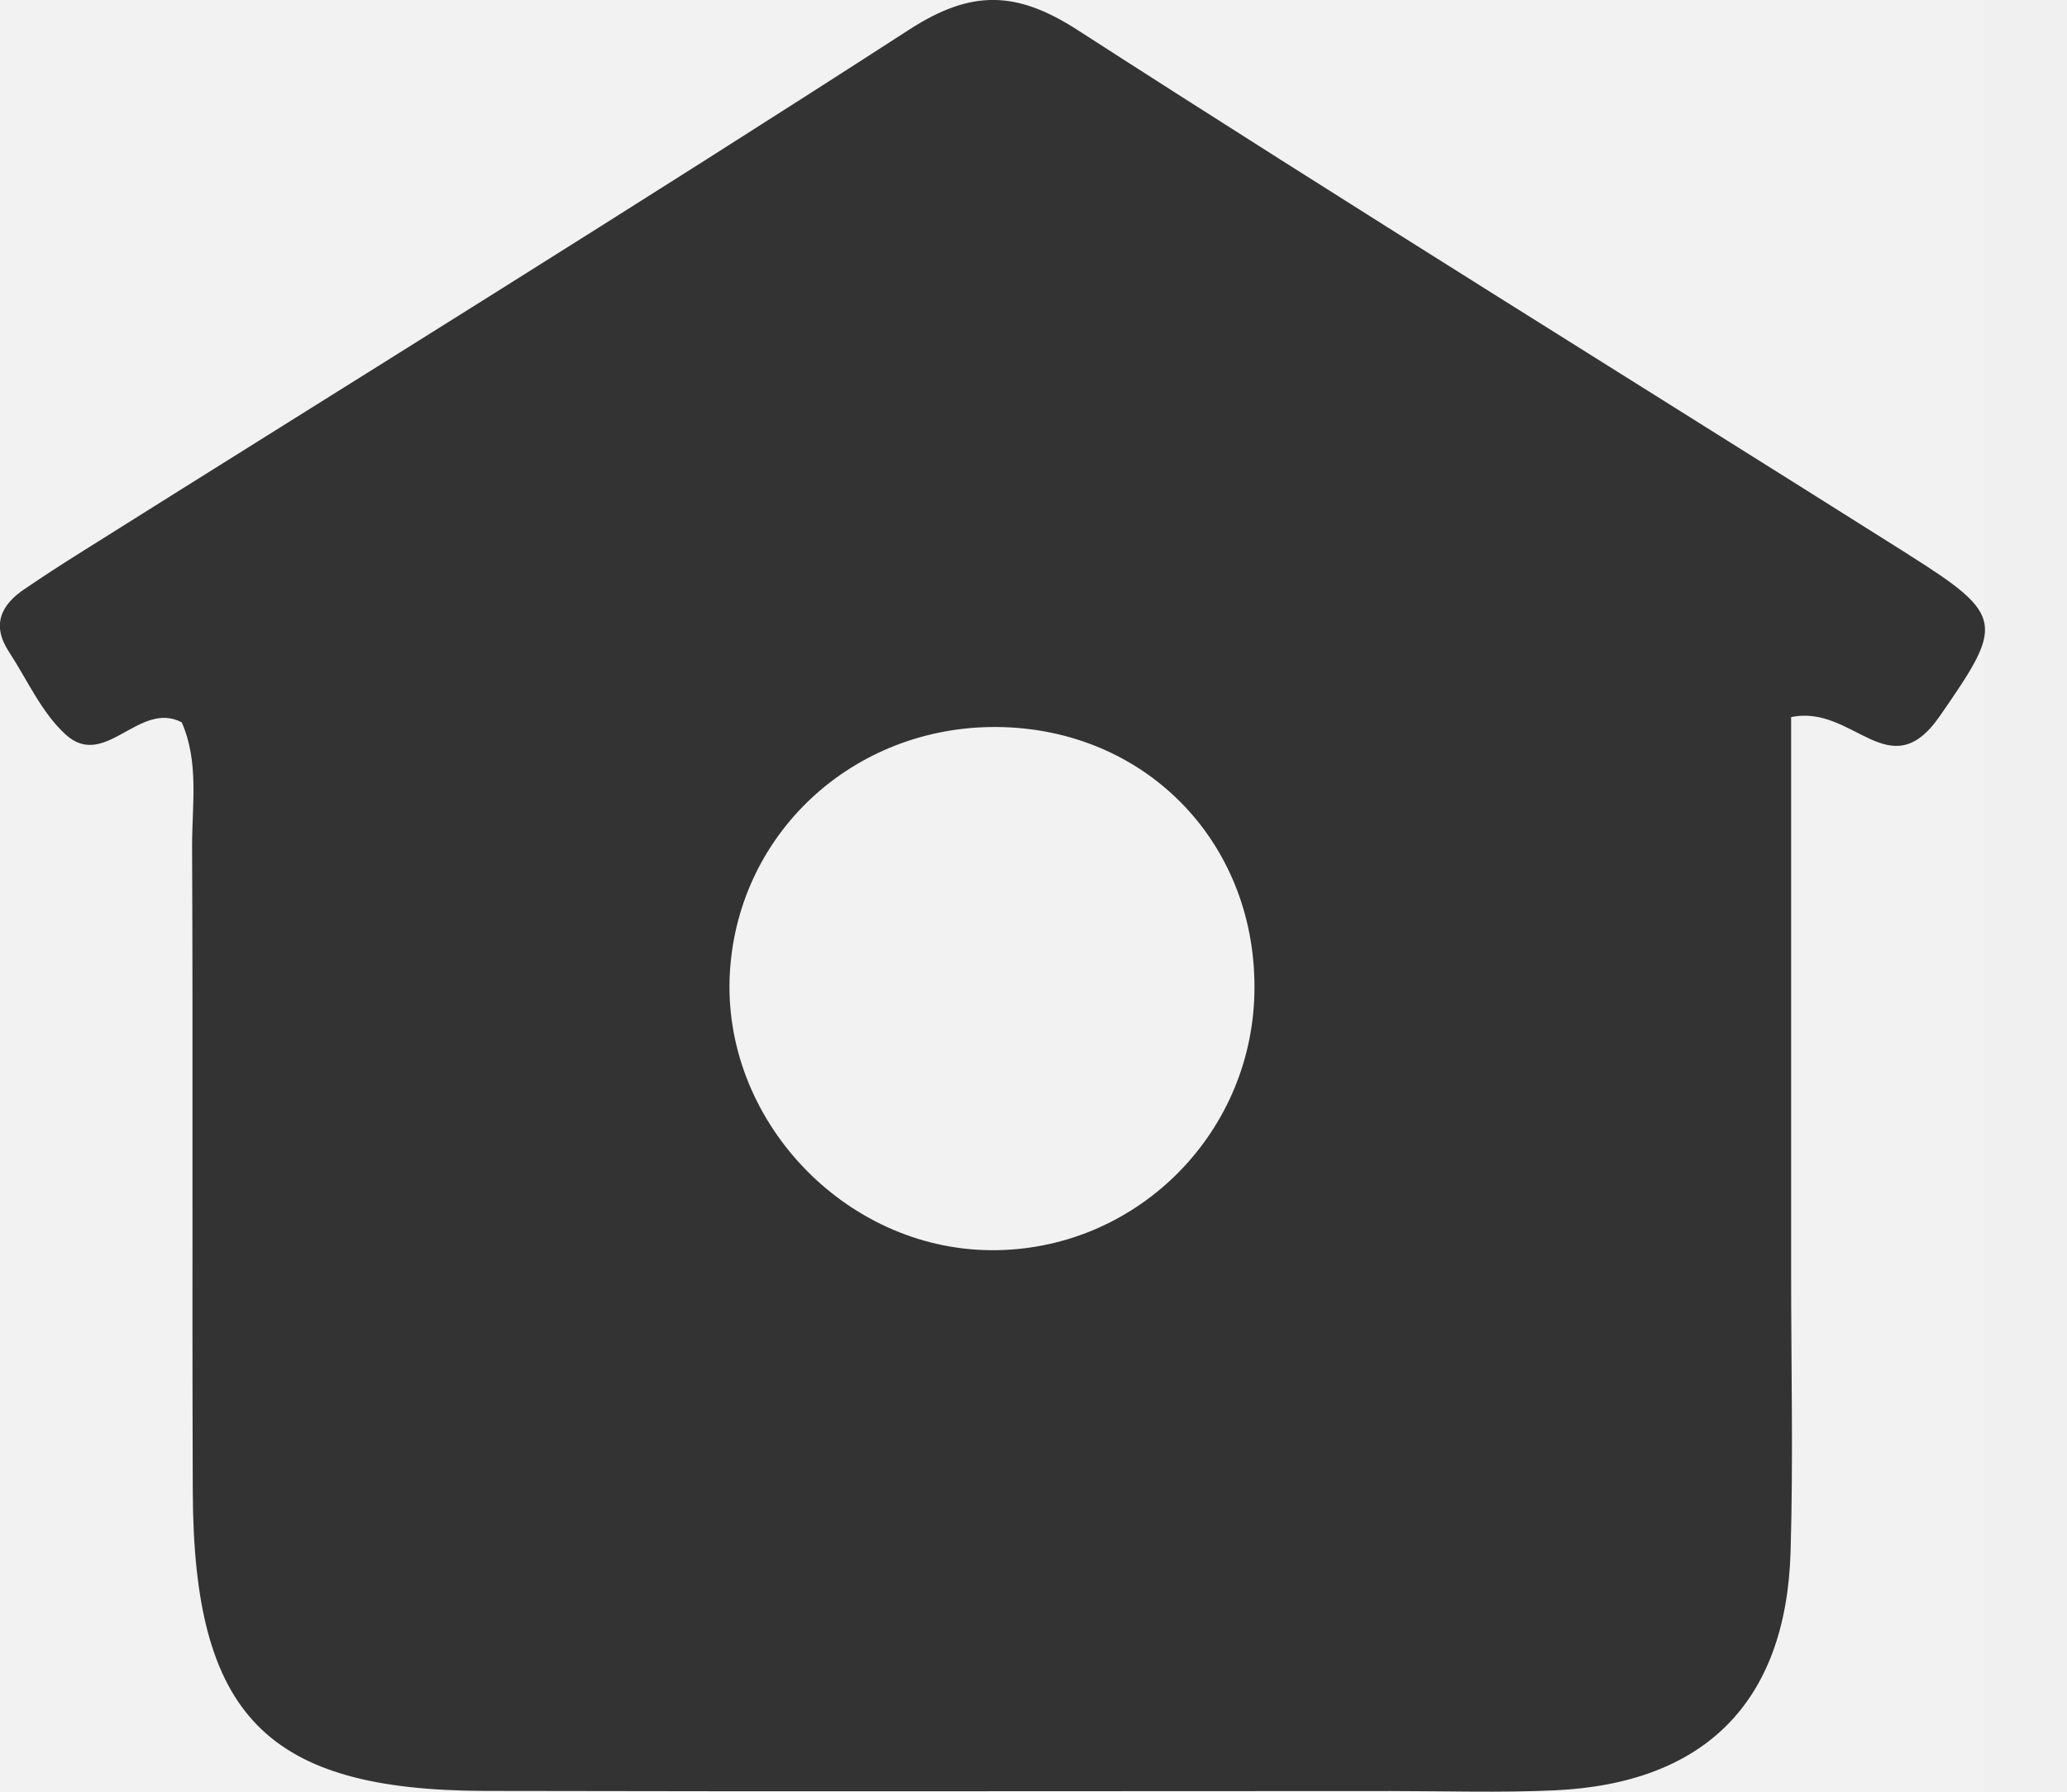
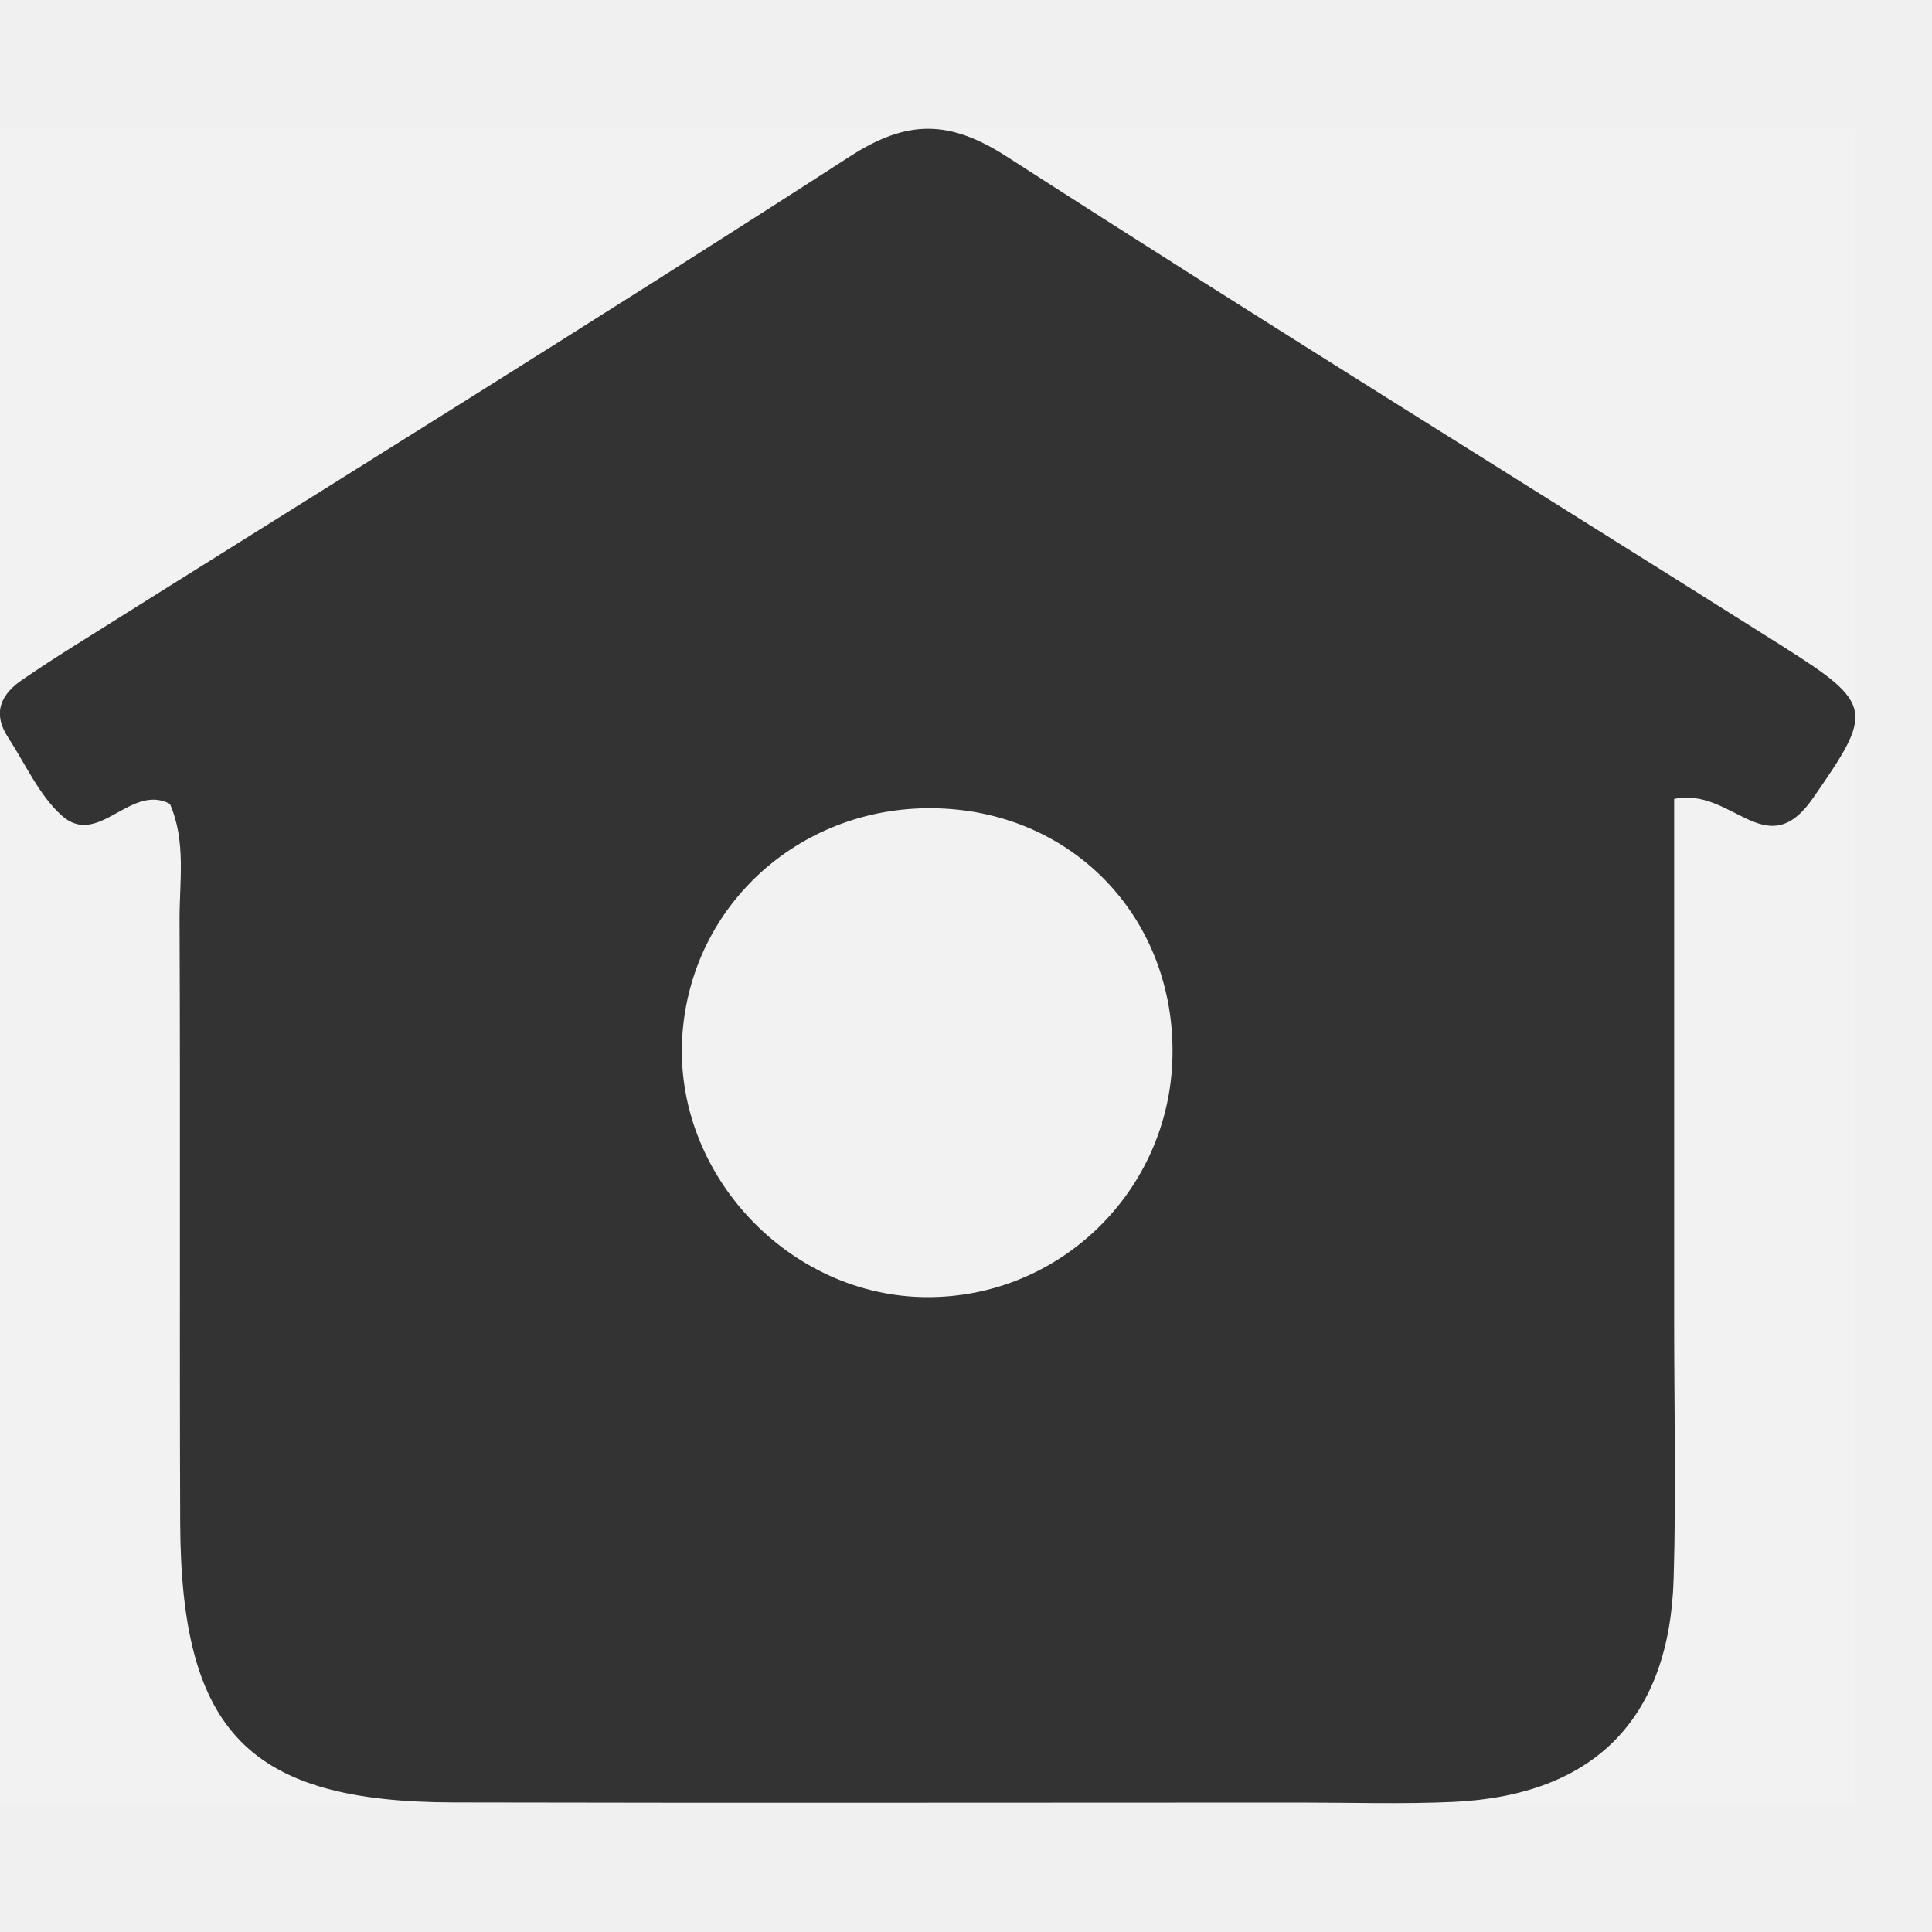
- <svg xmlns="http://www.w3.org/2000/svg" width="15" height="13" viewBox="0 0 15 13" fill="none">
+ <svg xmlns="http://www.w3.org/2000/svg" width="10" height="10" viewBox="0 0 15 13" fill="none">
  <g clip-path="url(#clip0_83_2211)">
    <rect width="14.405" height="13" fill="#F2F2F2" />
    <path d="M13.849 4.023C11.838 2.755 9.818 1.505 7.82 0.218C7.375 -0.069 7.048 -0.076 6.598 0.215C4.601 1.505 2.58 2.755 0.567 4.02C0.438 4.101 0.31 4.184 0.184 4.27C0.008 4.386 -0.064 4.533 0.065 4.729C0.198 4.933 0.302 5.171 0.477 5.33C0.762 5.589 1.01 5.079 1.319 5.241C1.446 5.531 1.393 5.841 1.394 6.143C1.401 7.704 1.393 9.265 1.399 10.824C1.405 12.449 1.933 12.99 3.521 12.994C5.713 12.999 7.904 12.995 10.095 12.995C10.491 12.995 10.887 13.008 11.282 12.99C12.372 12.94 12.961 12.35 12.994 11.26C13.014 10.587 12.998 9.914 12.998 9.24C12.998 7.897 12.998 6.555 12.998 5.203C13.451 5.108 13.711 5.722 14.076 5.197C14.539 4.529 14.557 4.469 13.848 4.023H13.849ZM7.195 9.071C6.124 9.066 5.232 8.115 5.297 7.05C5.361 6.017 6.231 5.241 7.287 5.276C8.346 5.311 9.127 6.142 9.103 7.207C9.08 8.245 8.23 9.076 7.195 9.071Z" fill="#333333" />
  </g>
  <defs>
    <clipPath id="clip0_83_2211">
      <rect width="14.405" height="13" fill="white" />
    </clipPath>
  </defs>
</svg>
